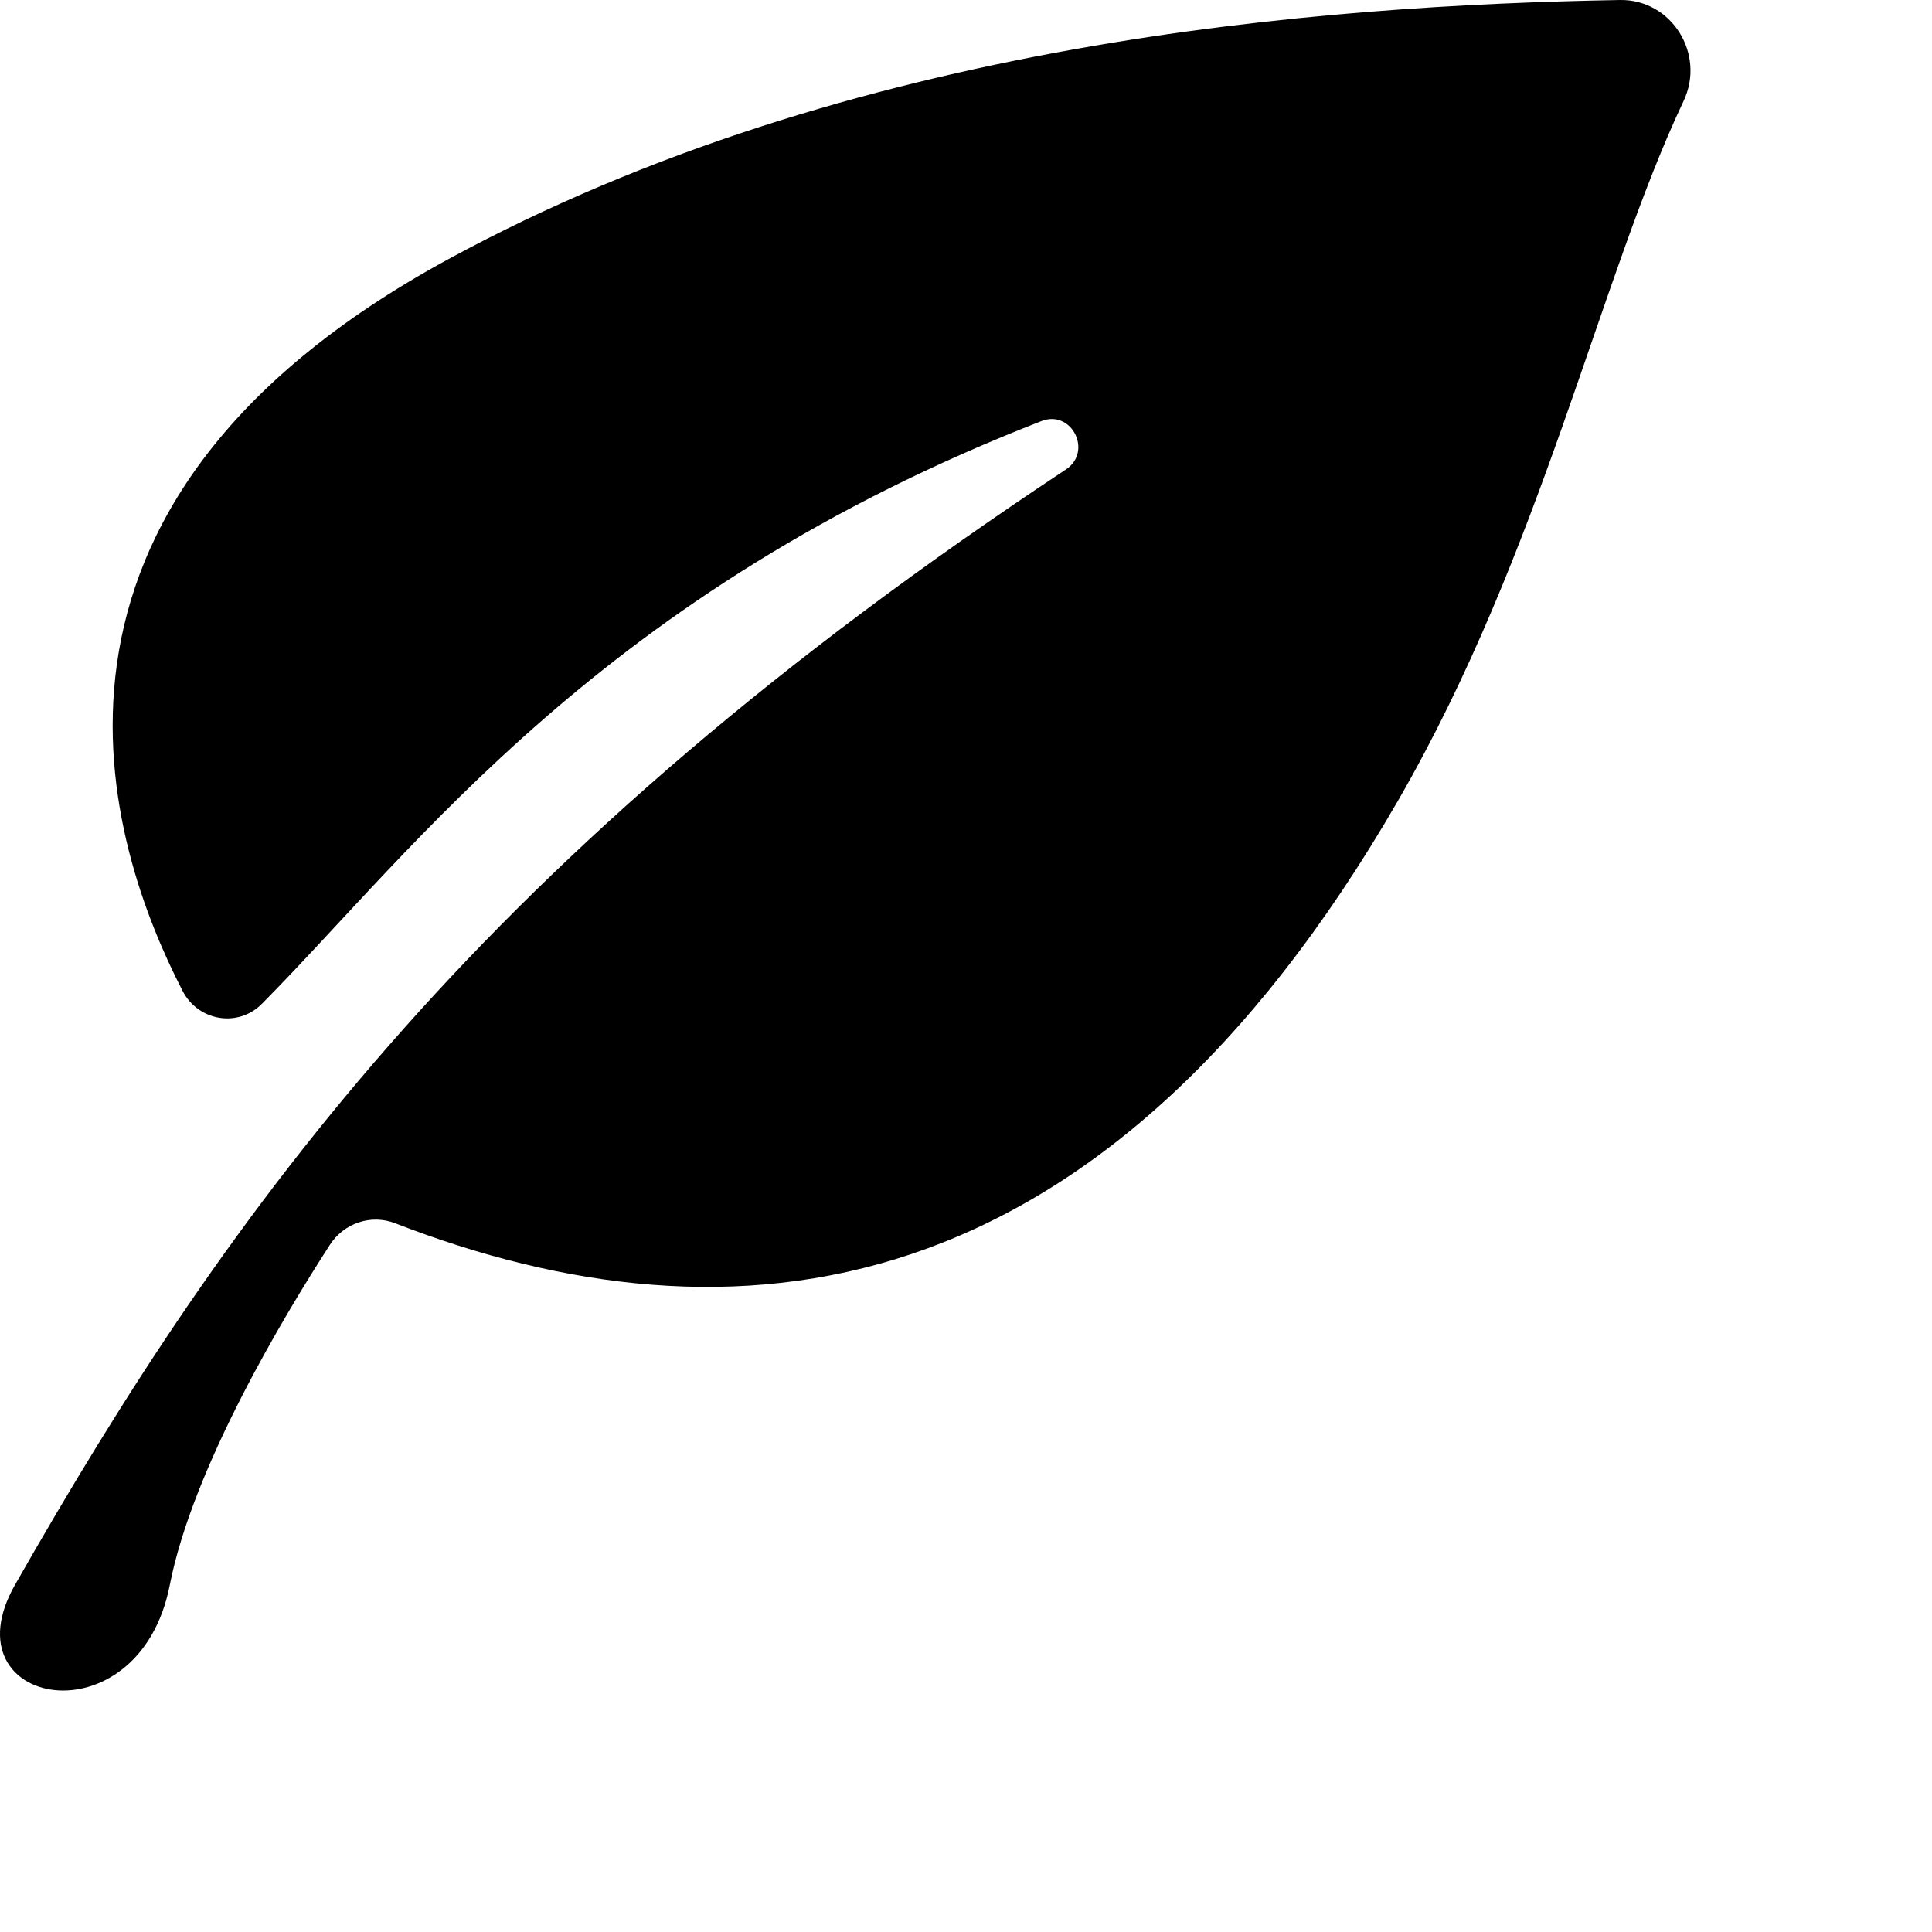
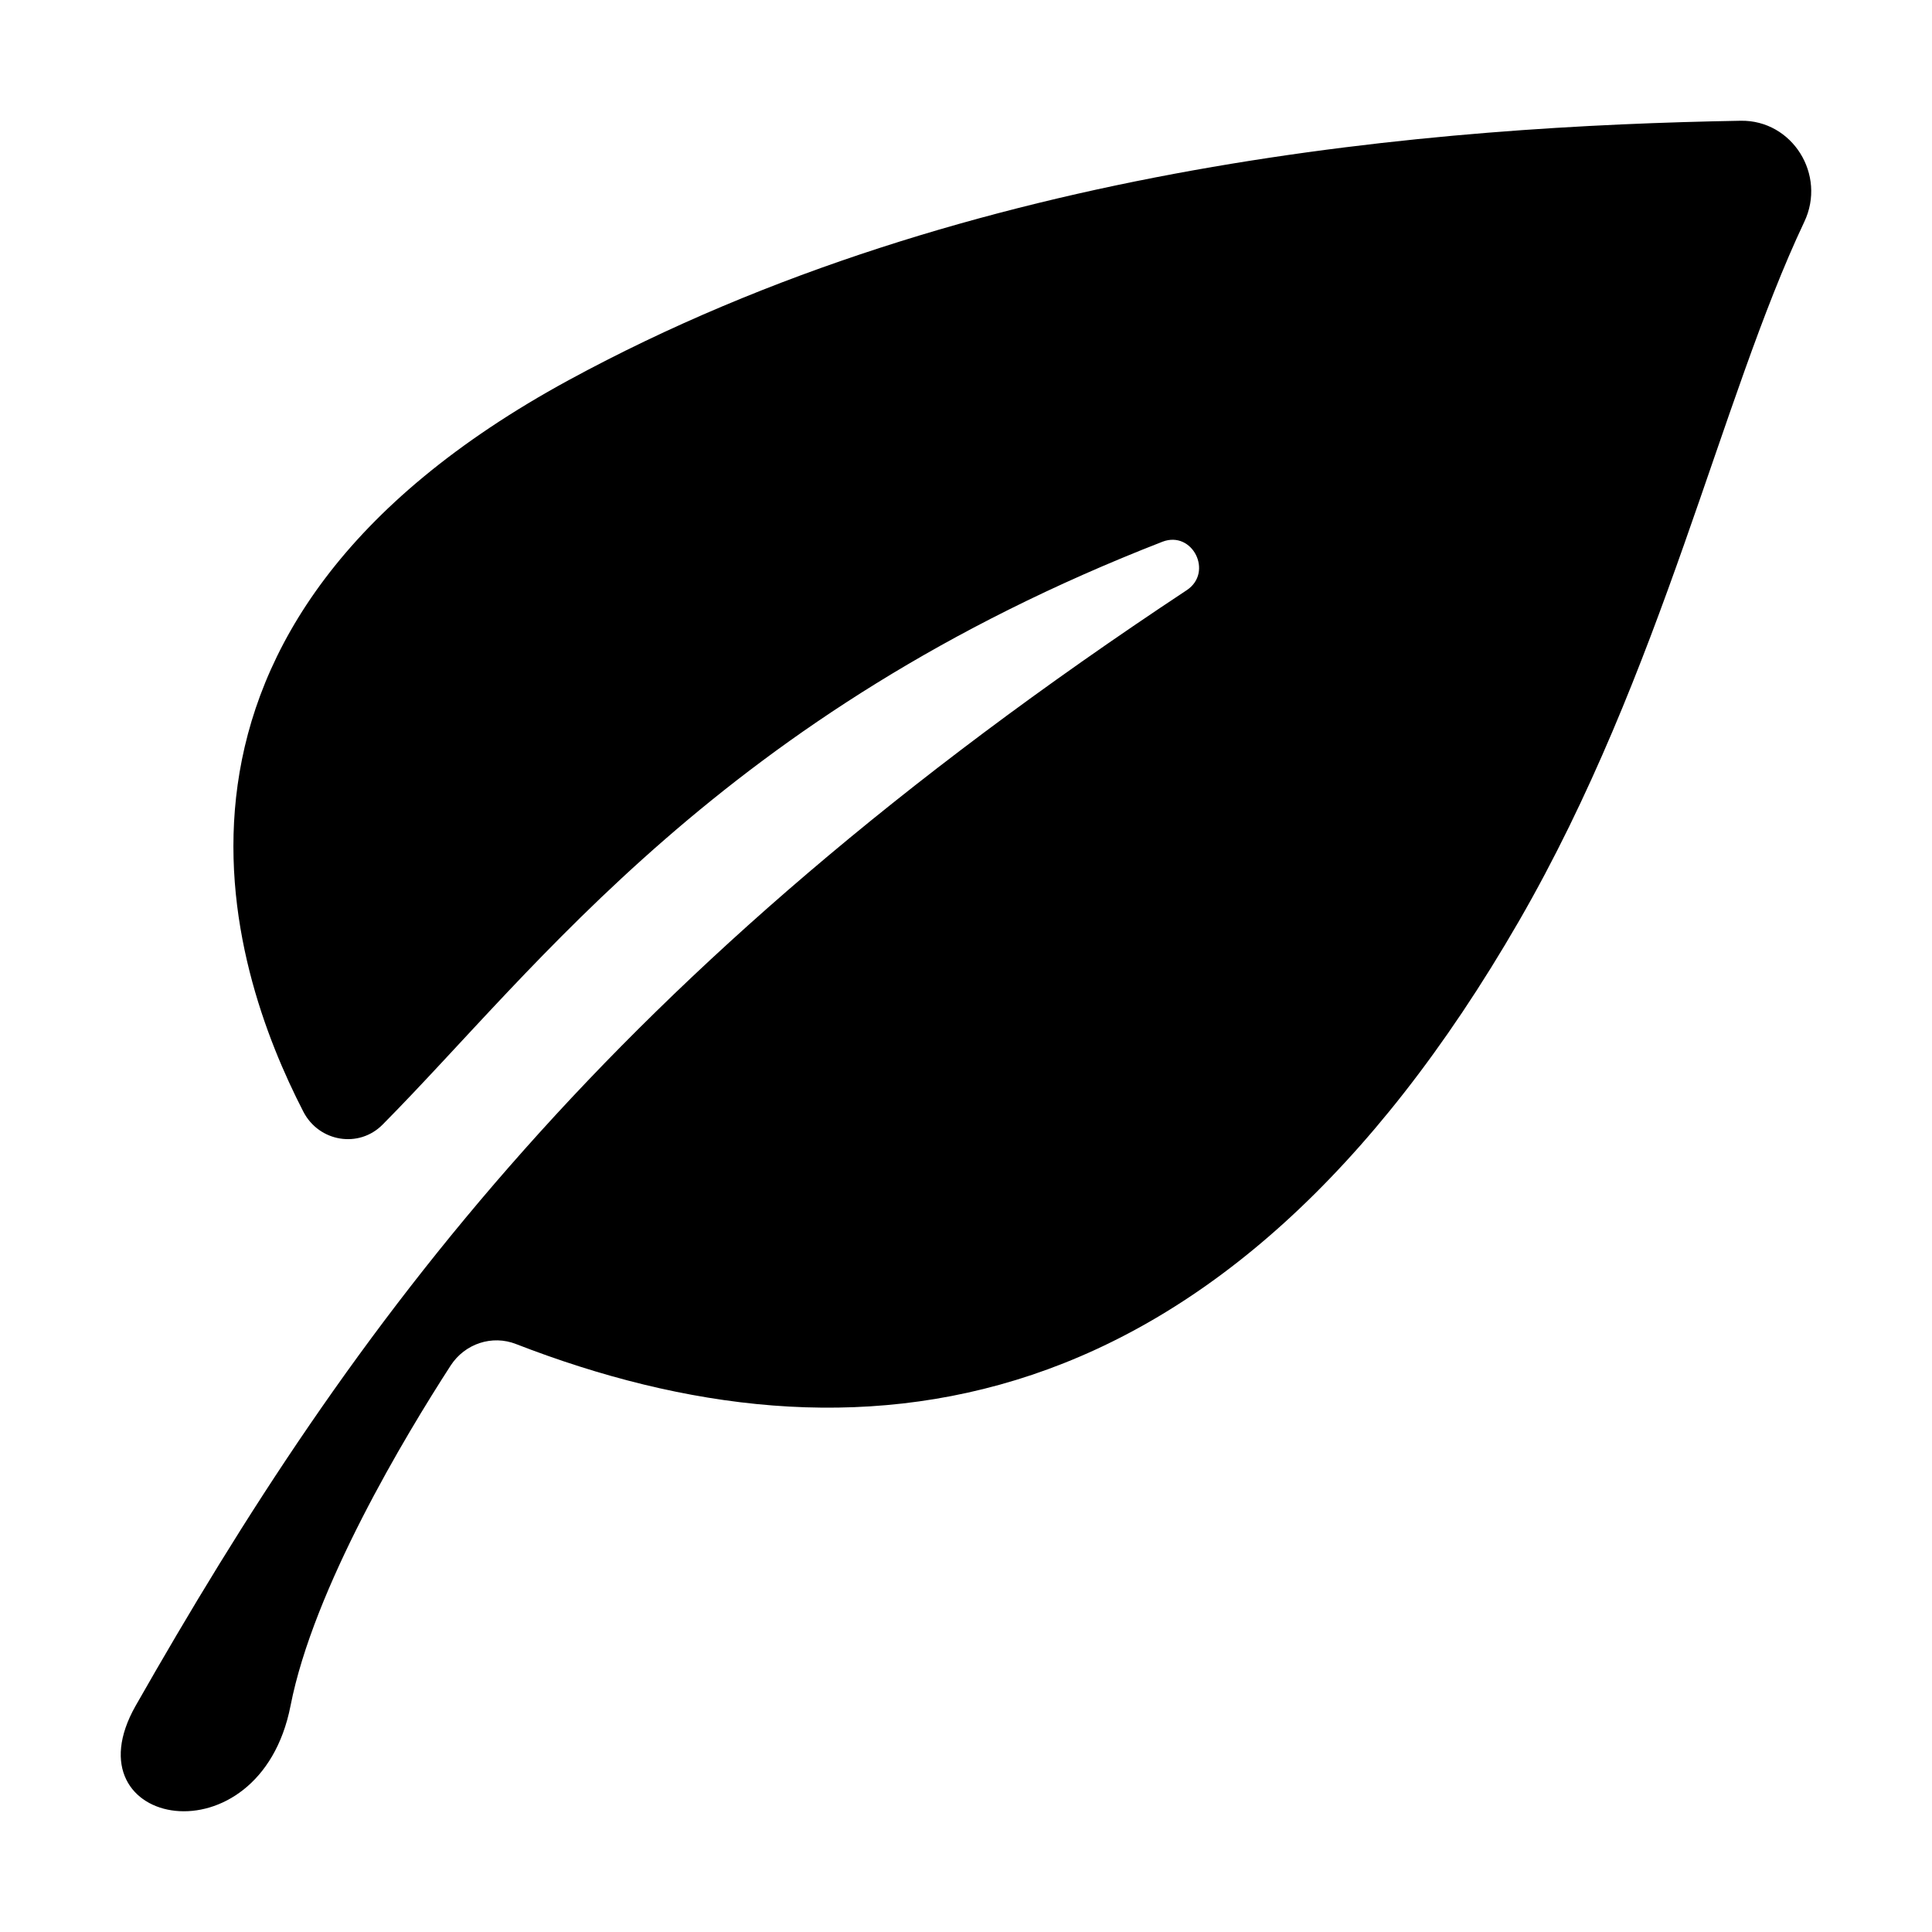
<svg xmlns="http://www.w3.org/2000/svg" viewBox="0 0 16 16">
-   <path d="M0.123,13.127 C1.919,9.972 4.017,7.069 8.829,3.887 C9.05,3.739 8.876,3.392 8.628,3.486 C4.98,4.905 3.444,7.027 2.17,8.312 C1.973,8.513 1.641,8.457 1.512,8.206 C0.898,7.014 -0.057,4.198 3.71,2.148 C7.046,0.334 10.936,0.044 13.416,0 C13.843,-0.007 14.128,0.447 13.942,0.838 C13.247,2.307 12.77,4.564 11.58,6.627 C9.115,10.898 6.059,11.211 3.274,10.131 C3.076,10.053 2.85,10.127 2.732,10.309 C2.357,10.889 1.596,12.153 1.406,13.127 C1.149,14.435 -0.45,14.138 0.123,13.127 Z" />
+   <g transform="translate(1, 1)">
+     <path d="M0.123,13.127 C1.919,9.972 4.017,7.069 8.829,3.887 C9.05,3.739 8.876,3.392 8.628,3.486 C4.98,4.905 3.444,7.027 2.17,8.312 C1.973,8.513 1.641,8.457 1.512,8.206 C0.898,7.014 -0.057,4.198 3.71,2.148 C7.046,0.334 10.936,0.044 13.416,0 C13.843,-0.007 14.128,0.447 13.942,0.838 C13.247,2.307 12.77,4.564 11.58,6.627 C9.115,10.898 6.059,11.211 3.274,10.131 C3.076,10.053 2.85,10.127 2.732,10.309 C2.357,10.889 1.596,12.153 1.406,13.127 C1.149,14.435 -0.45,14.138 0.123,13.127 Z" />
+   </g>
</svg>
